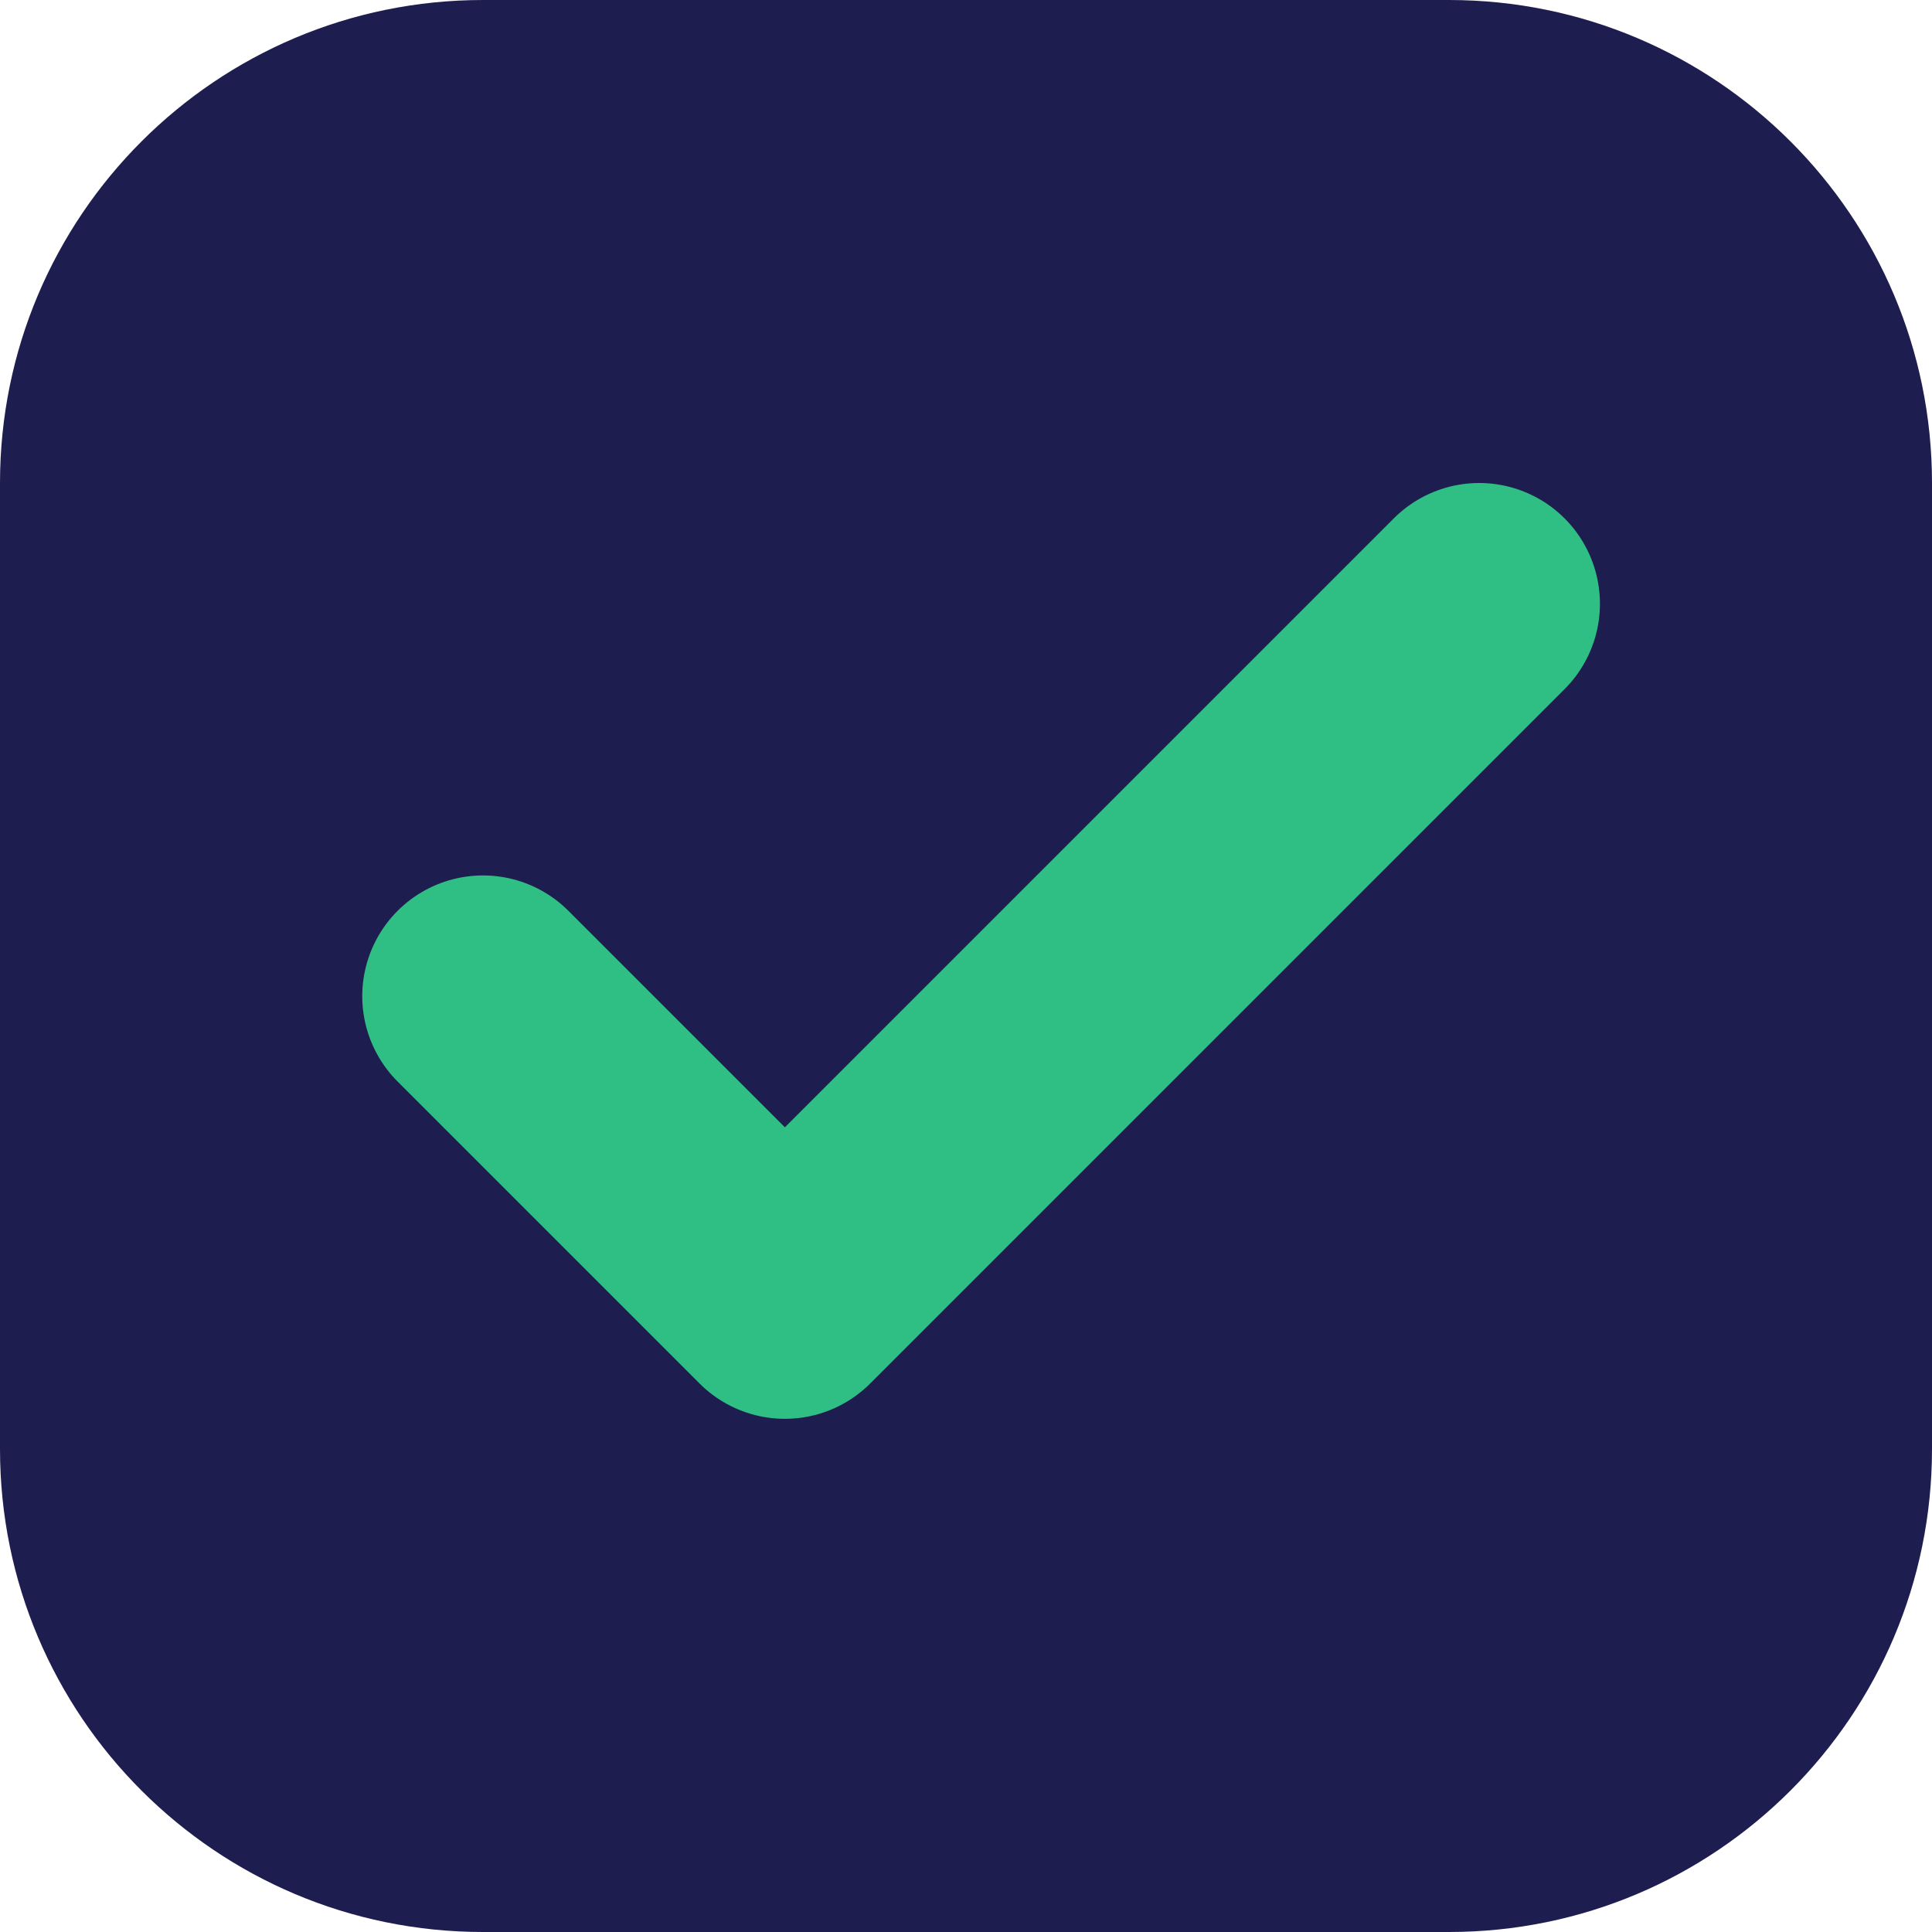
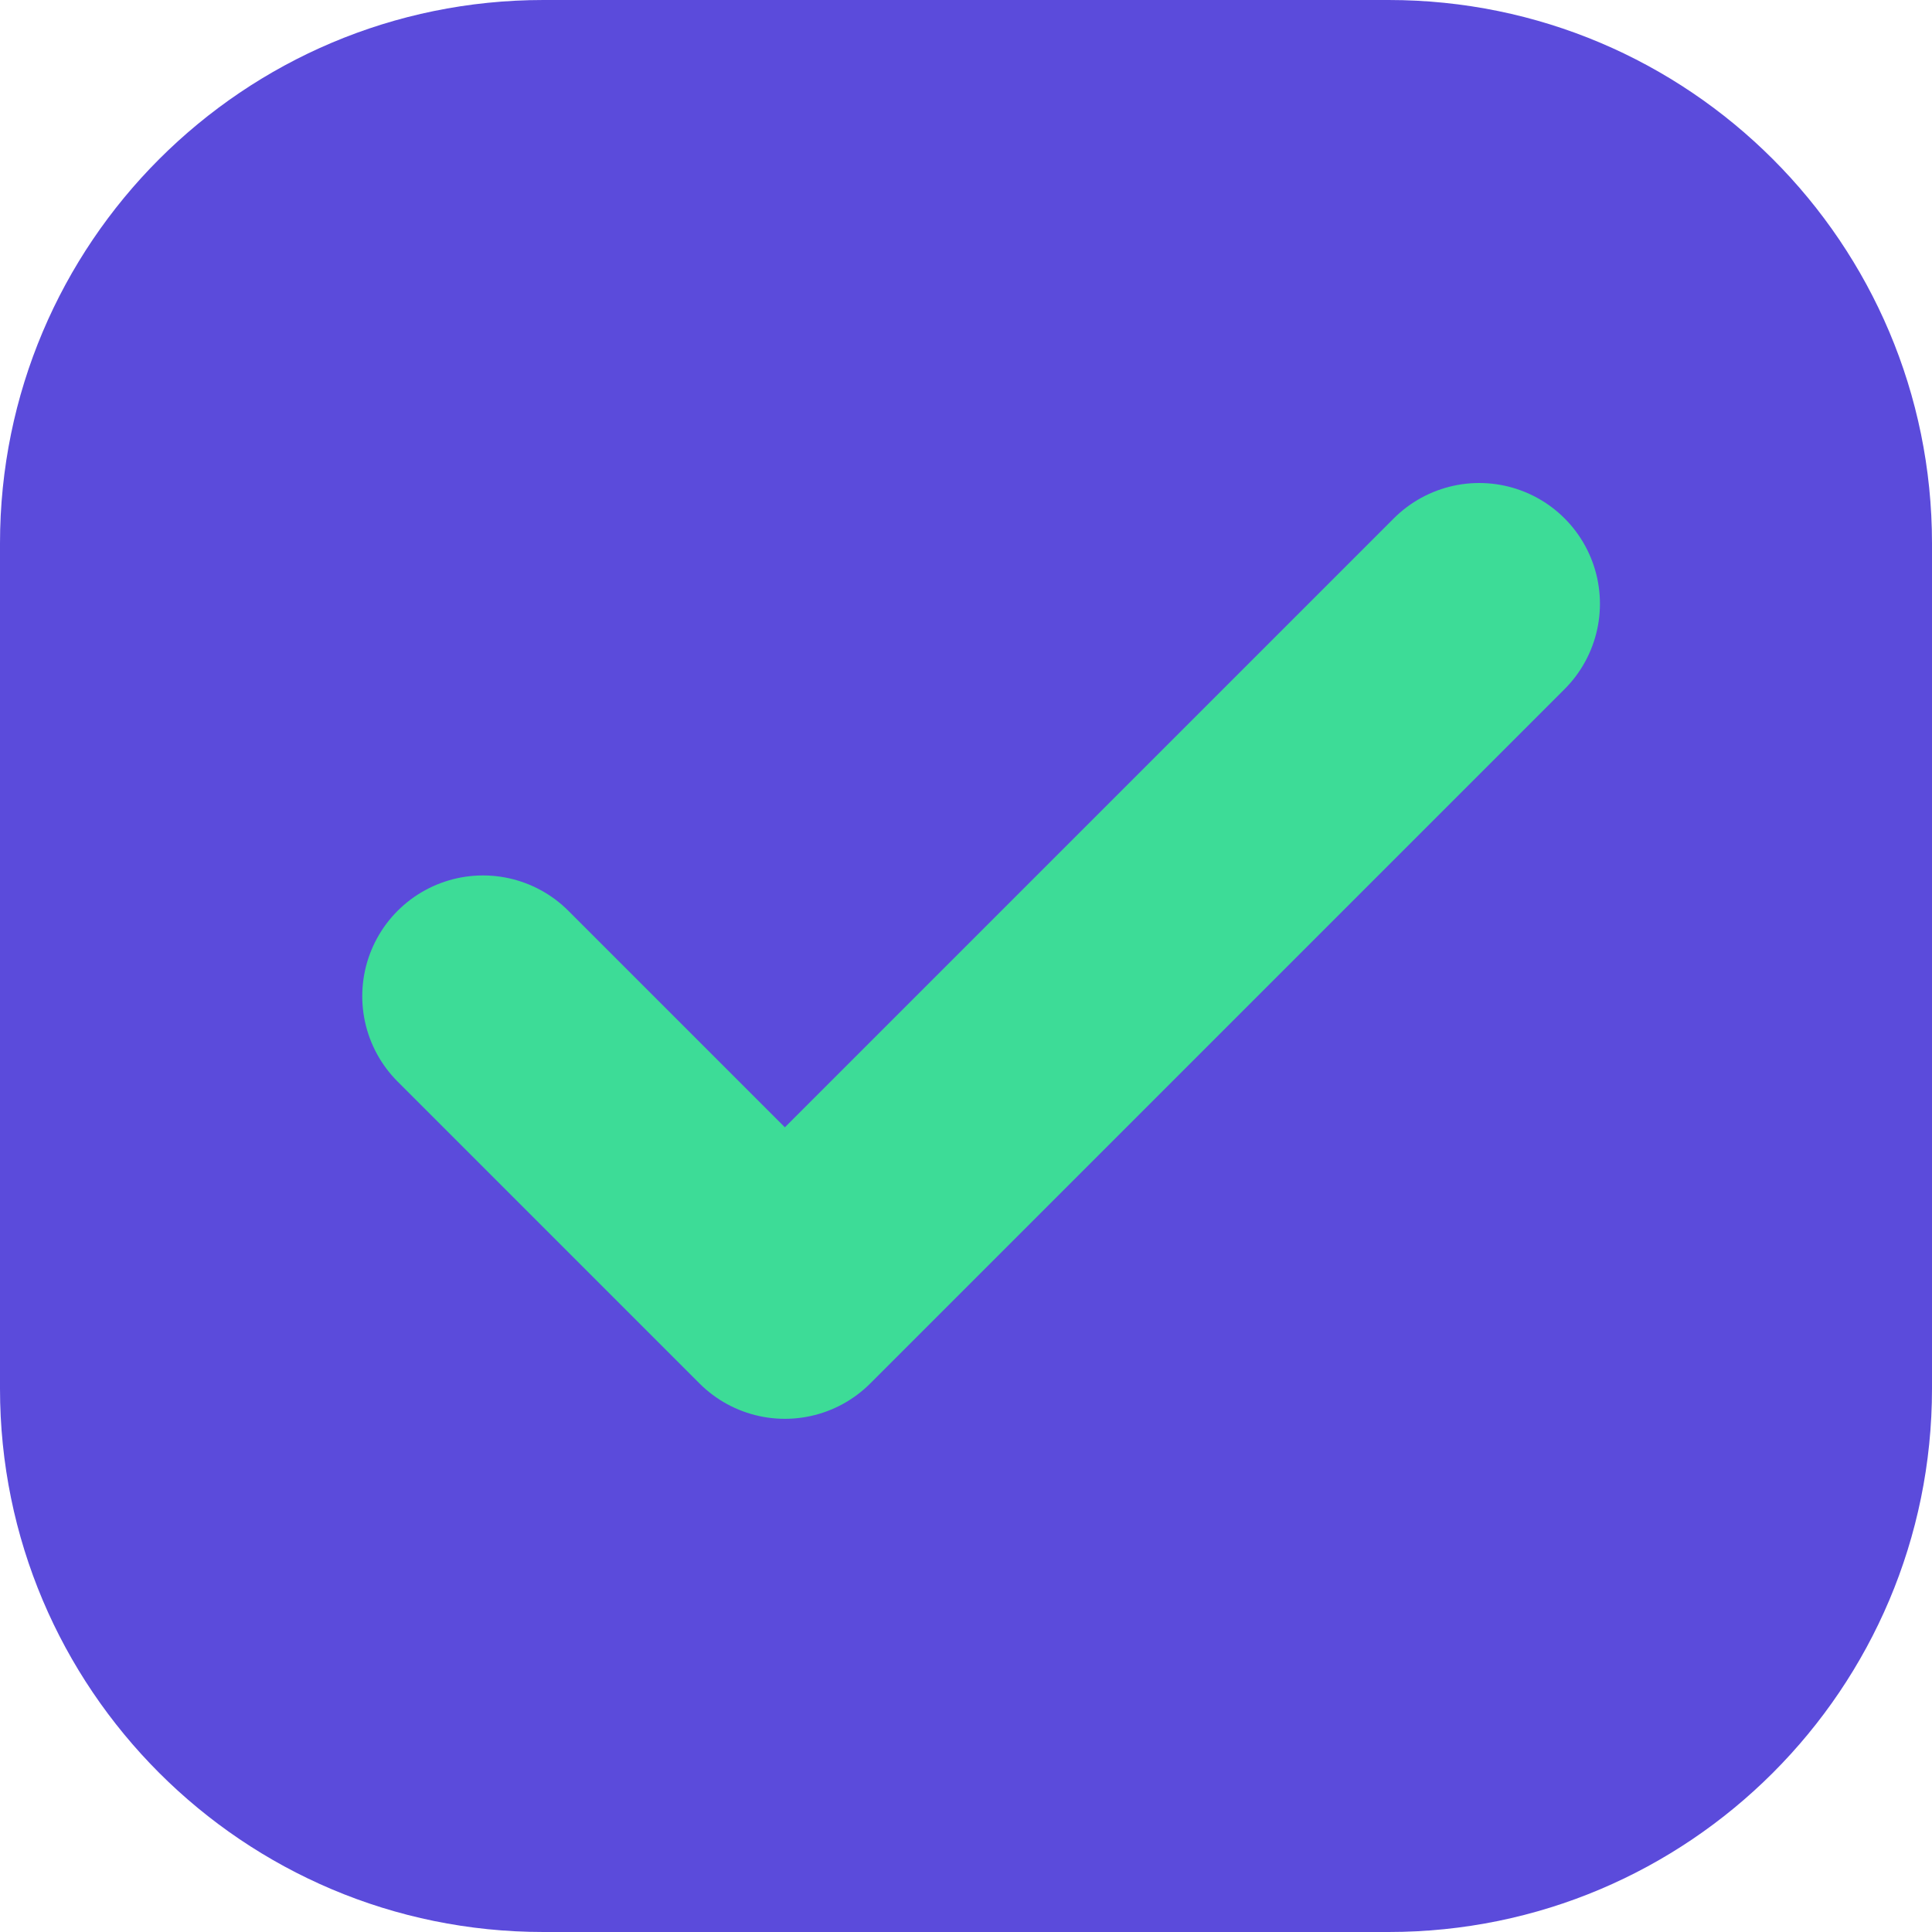
<svg xmlns="http://www.w3.org/2000/svg" viewBox="0 0 32 32">
-   <rect width="32" height="32" rx="8" fill="#1e1d4f" />
-   <path d="M8 16.5l5 5L24.5 10" fill="none" stroke="#2fbf84" stroke-width="4" stroke-linecap="round" stroke-linejoin="round" />
+   <rect width="32" height="32" rx="9" fill="#5b4bdb" />
+   <path d="M8 16.5l5 5L24.5 10" fill="none" stroke="#3ddc97" stroke-width="4" stroke-linecap="round" stroke-linejoin="round" />
</svg>
